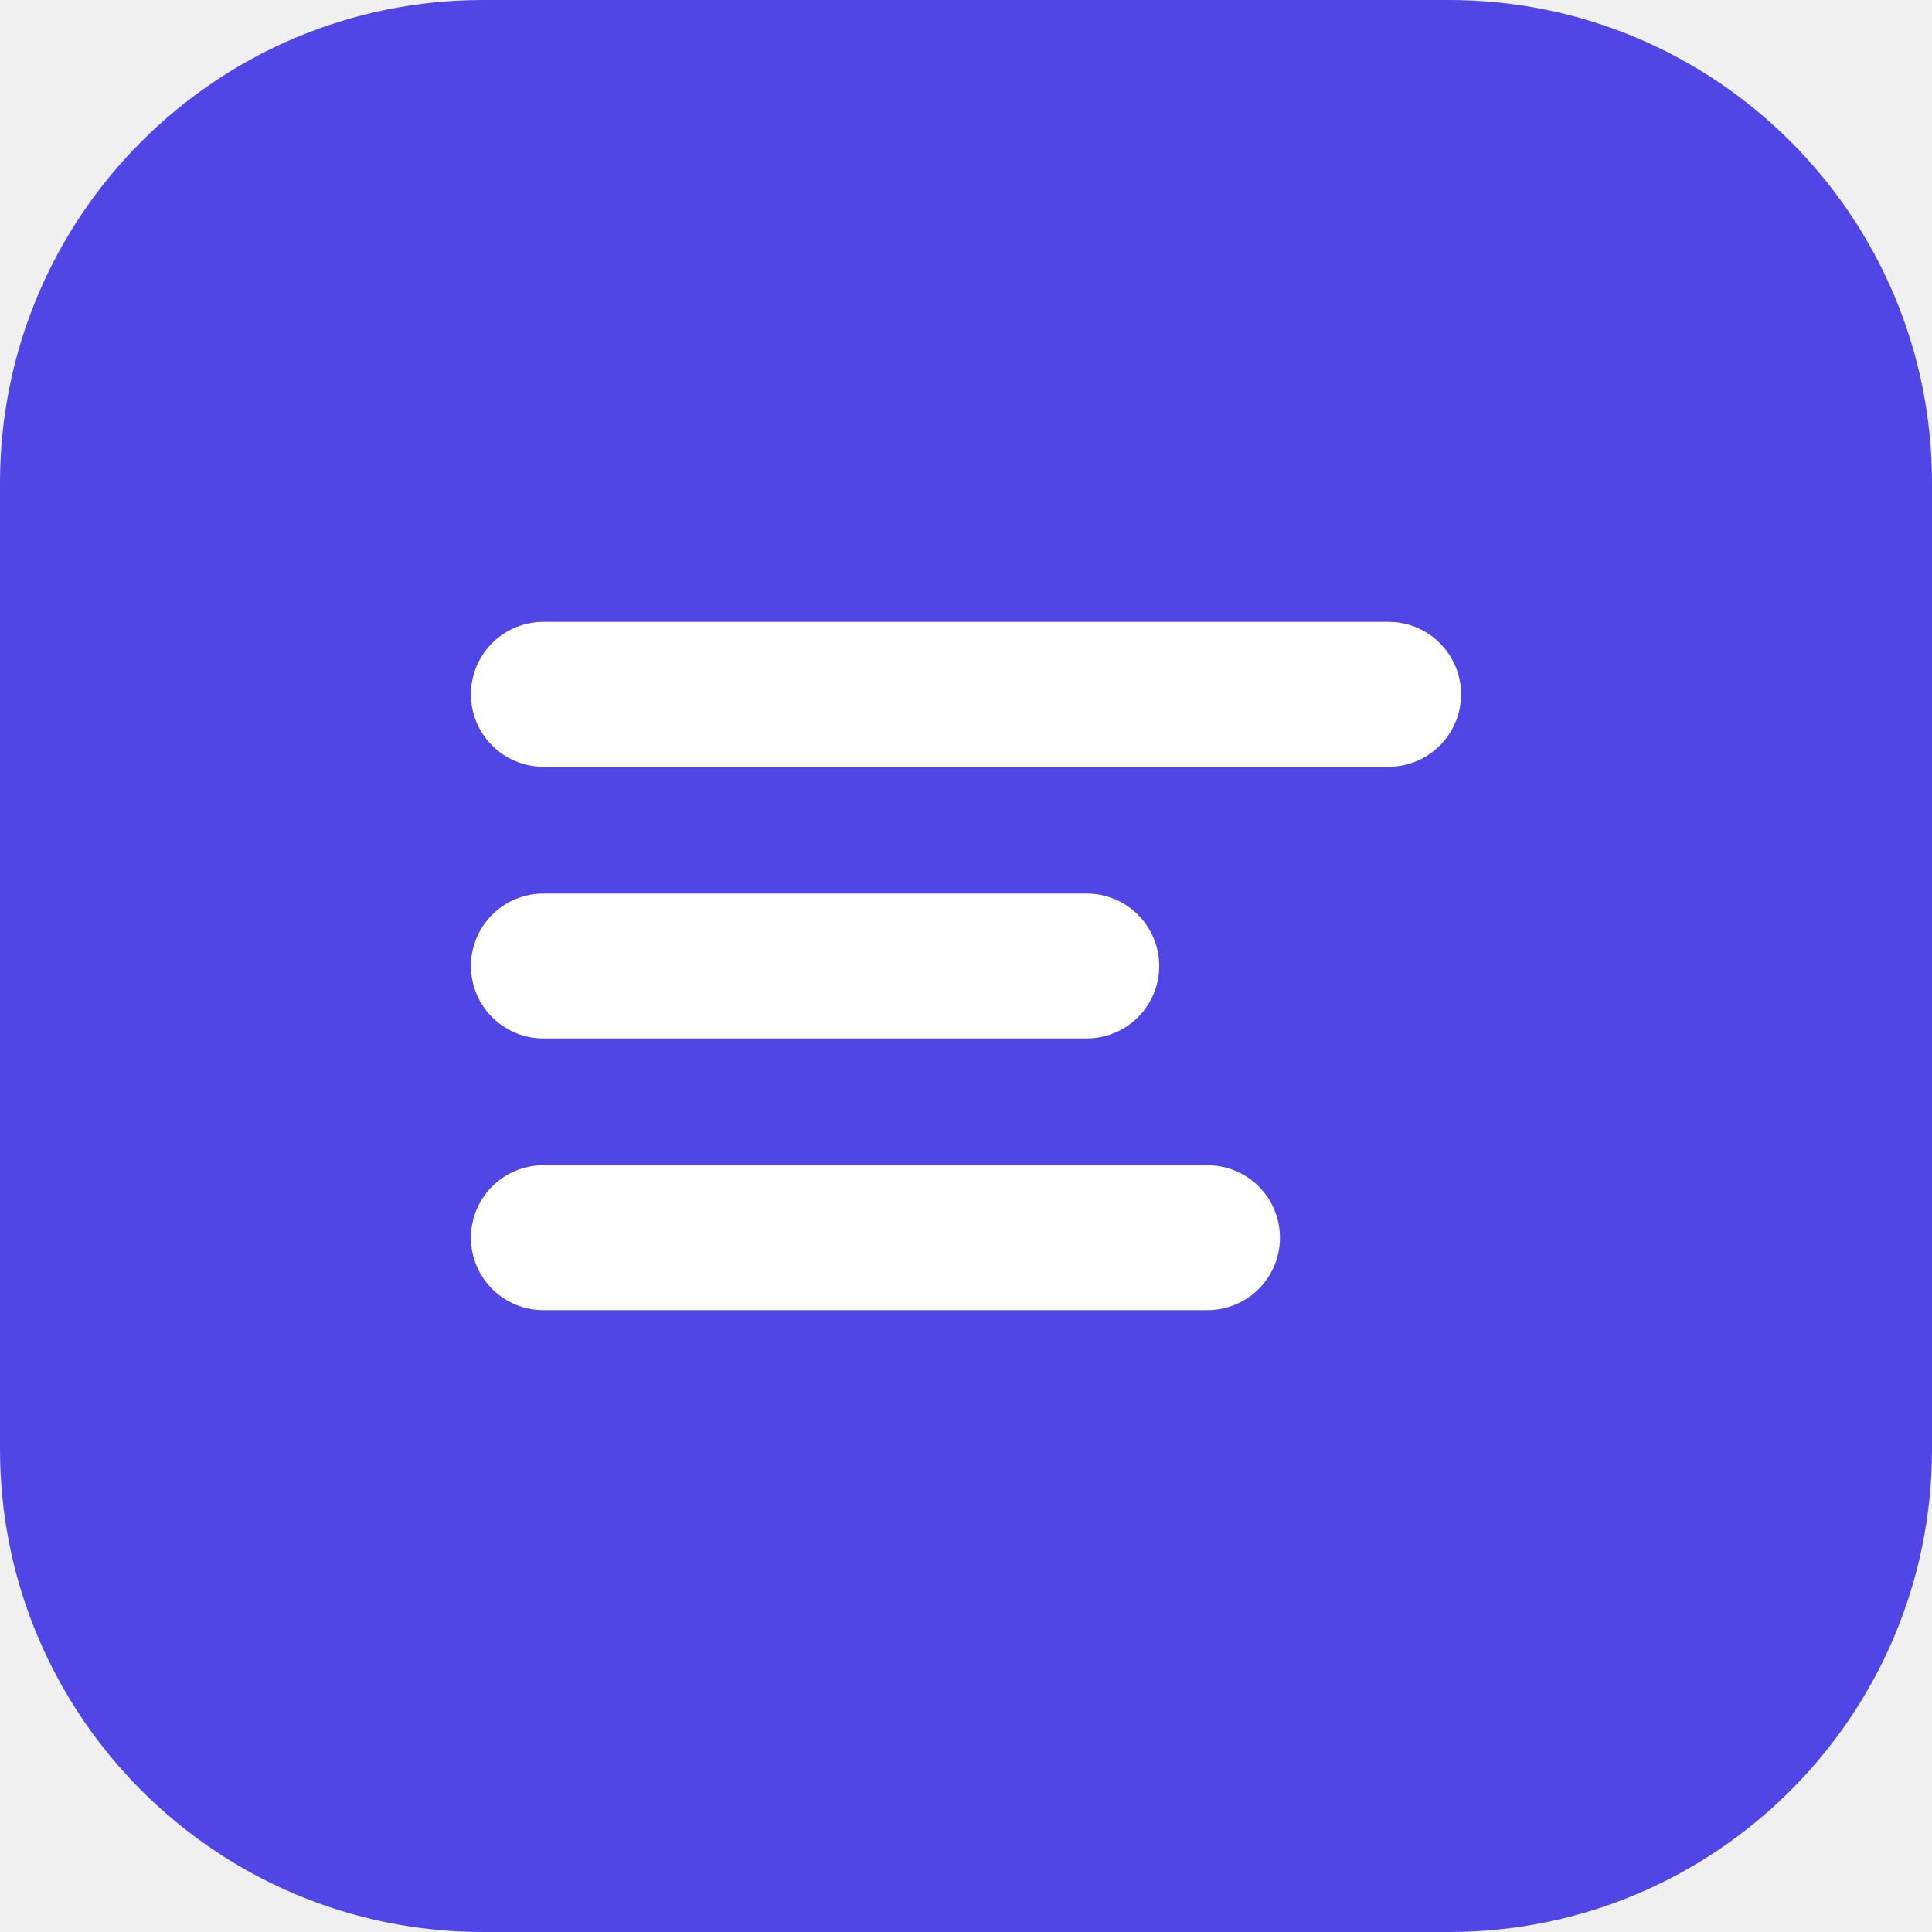
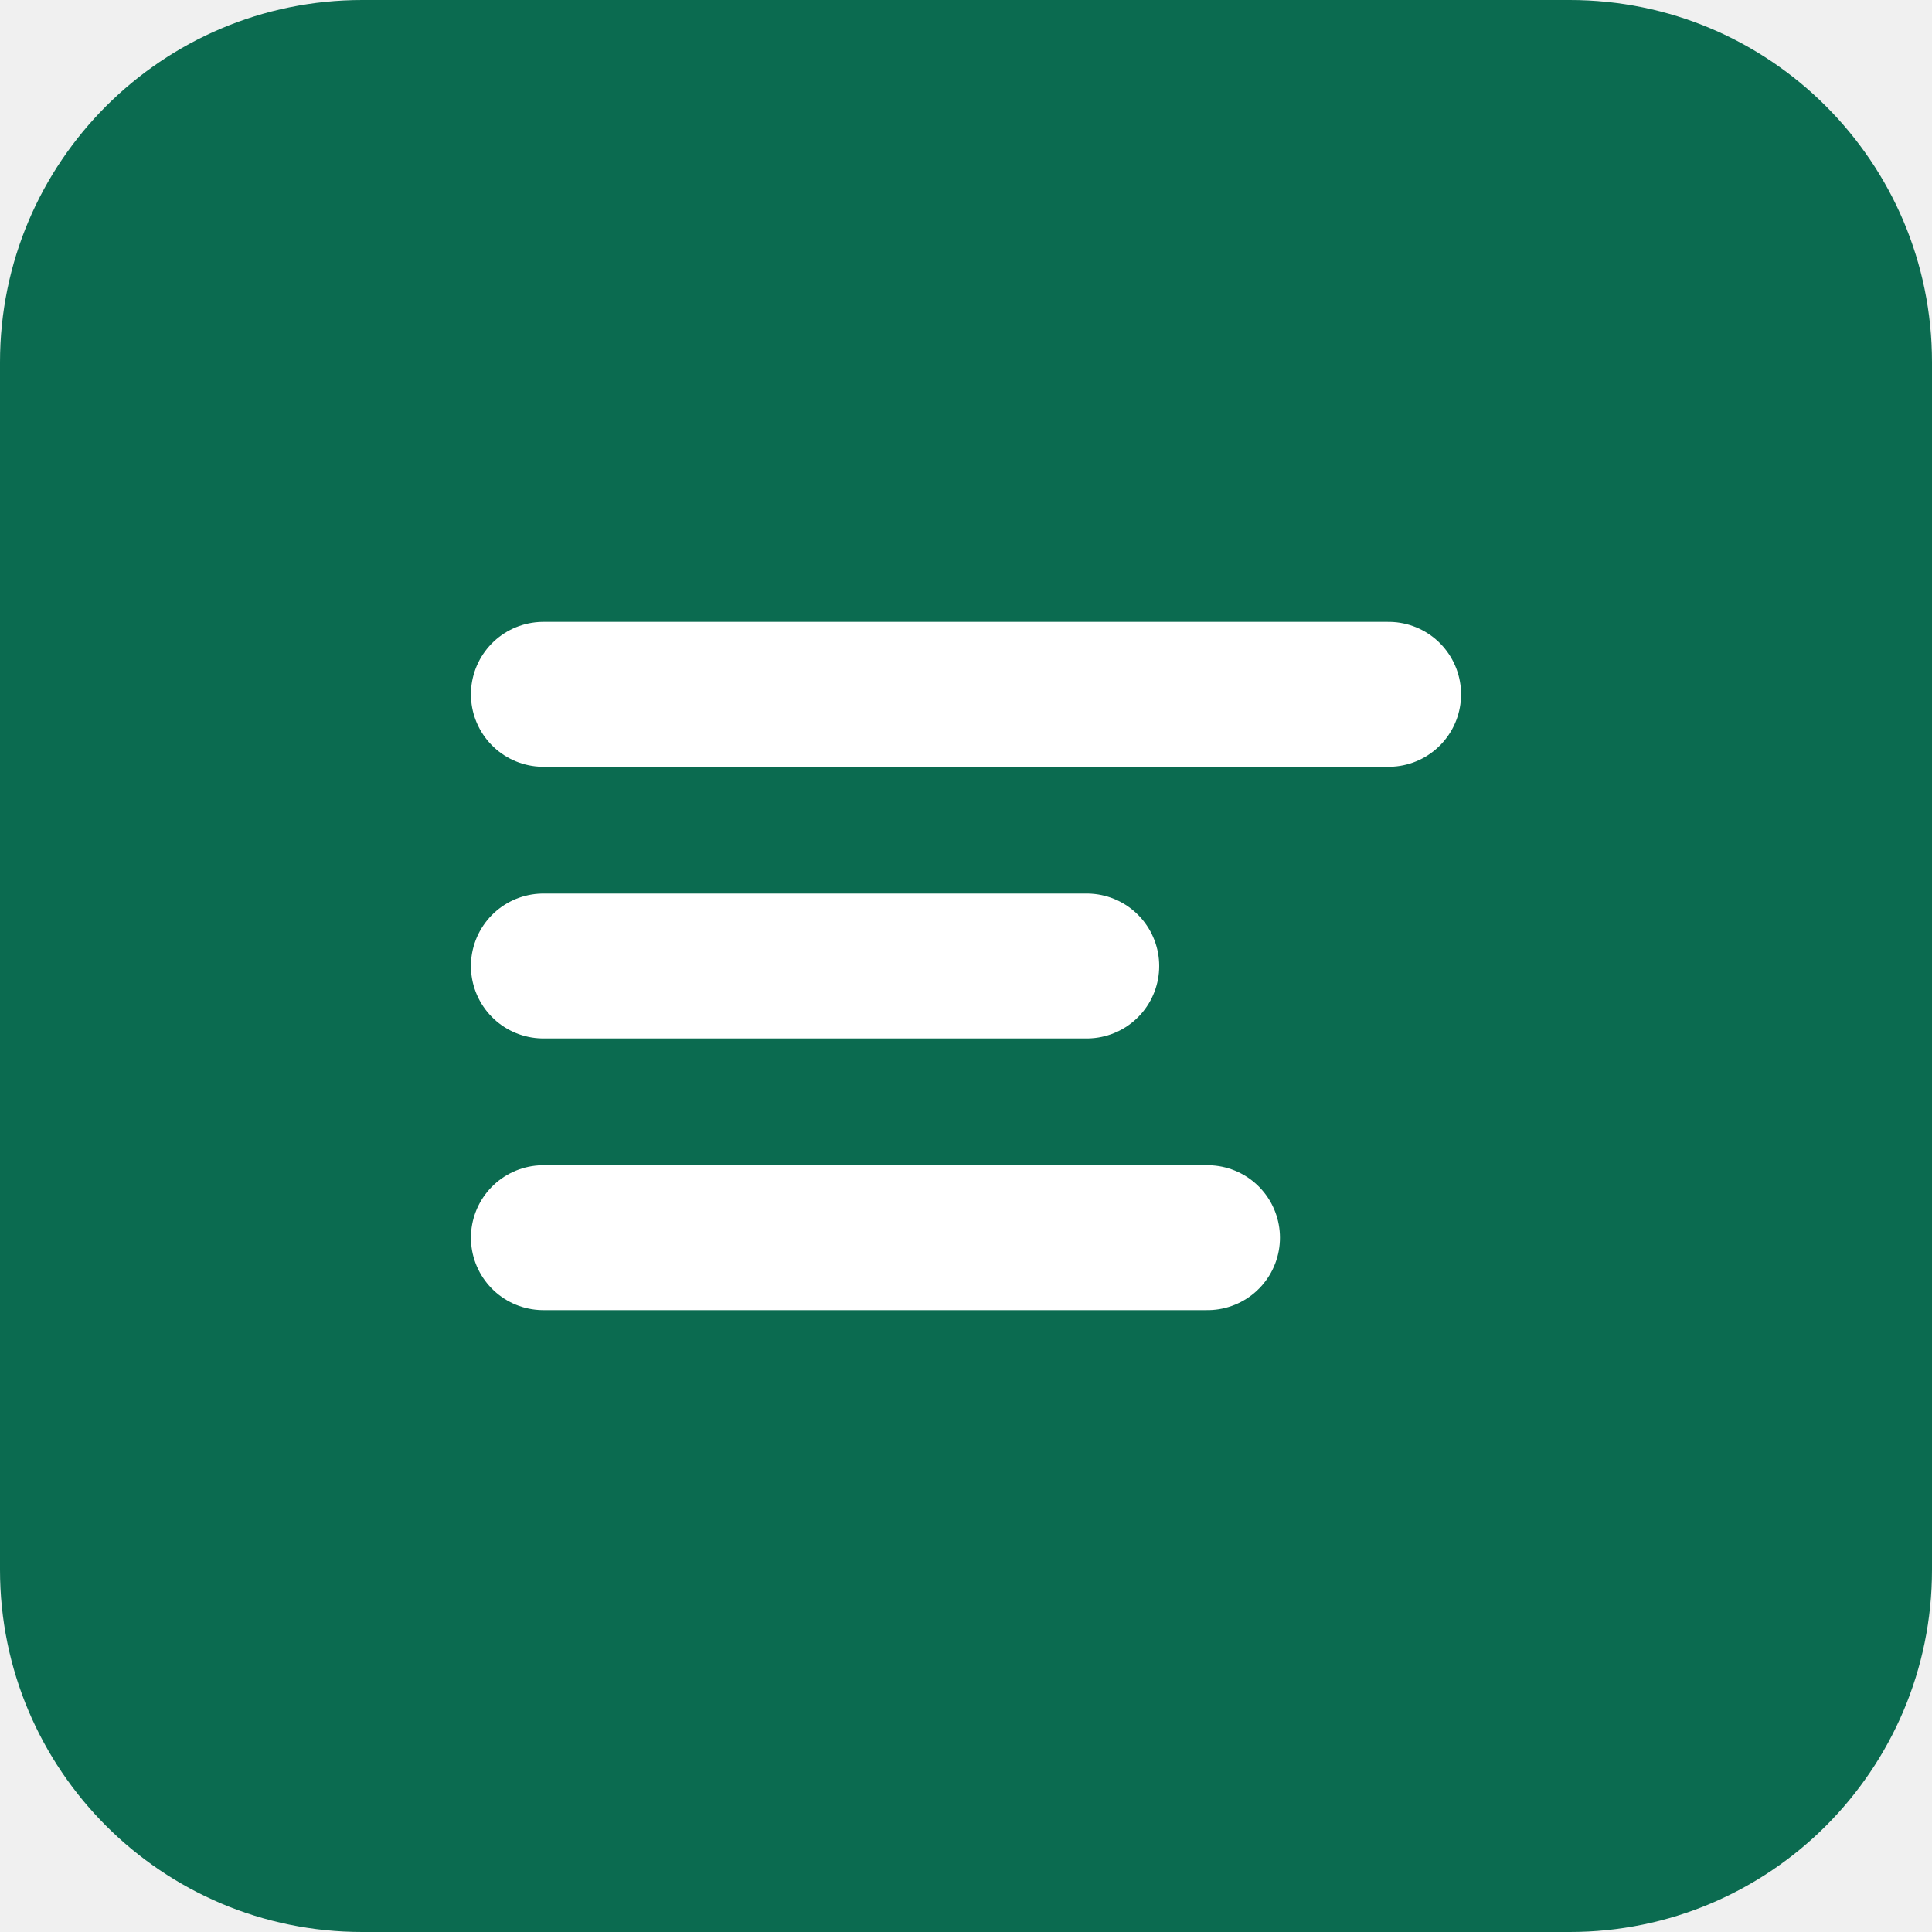
<svg xmlns="http://www.w3.org/2000/svg" viewBox="0 0 32 32">
-   <rect width="32" height="32" rx="8" fill="#4f46e5" />
+   <rect width="32" height="32" rx="6" fill="#0b6b50" />
  <path d="M9 11.5h14M9 16h9M9 20.5h11" stroke="#fff" stroke-width="2.4" stroke-linecap="round" />
</svg>
